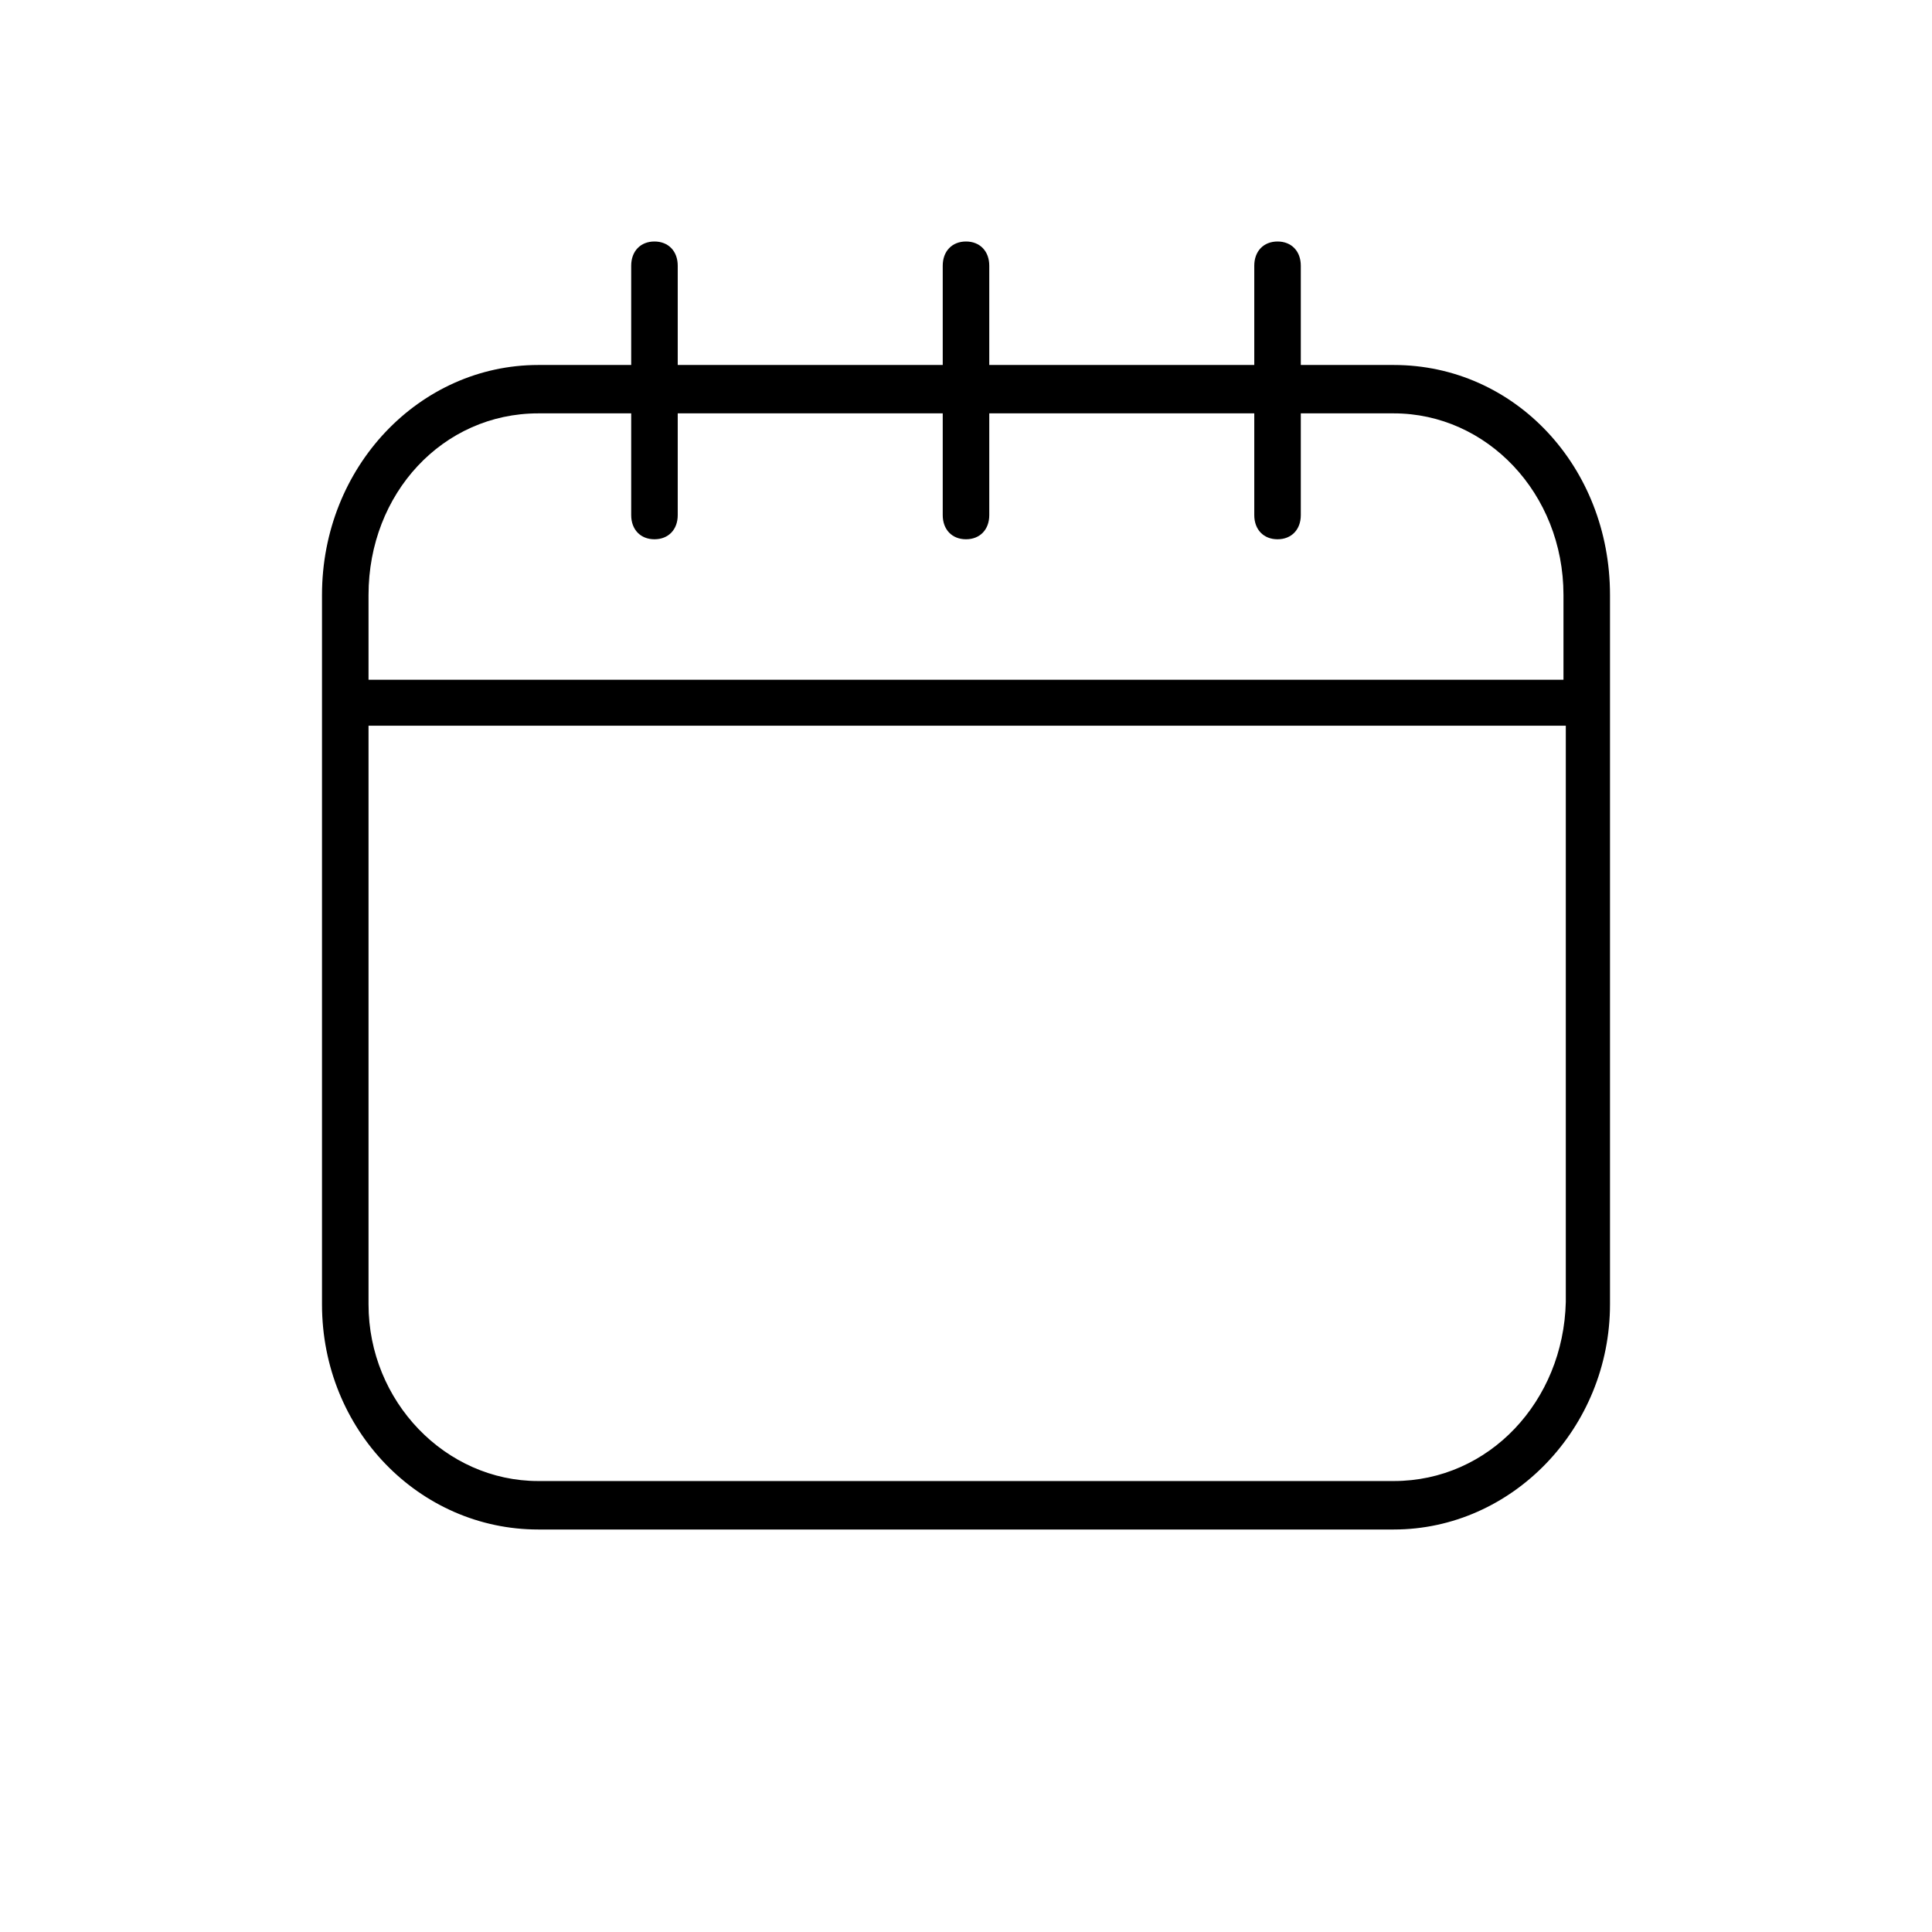
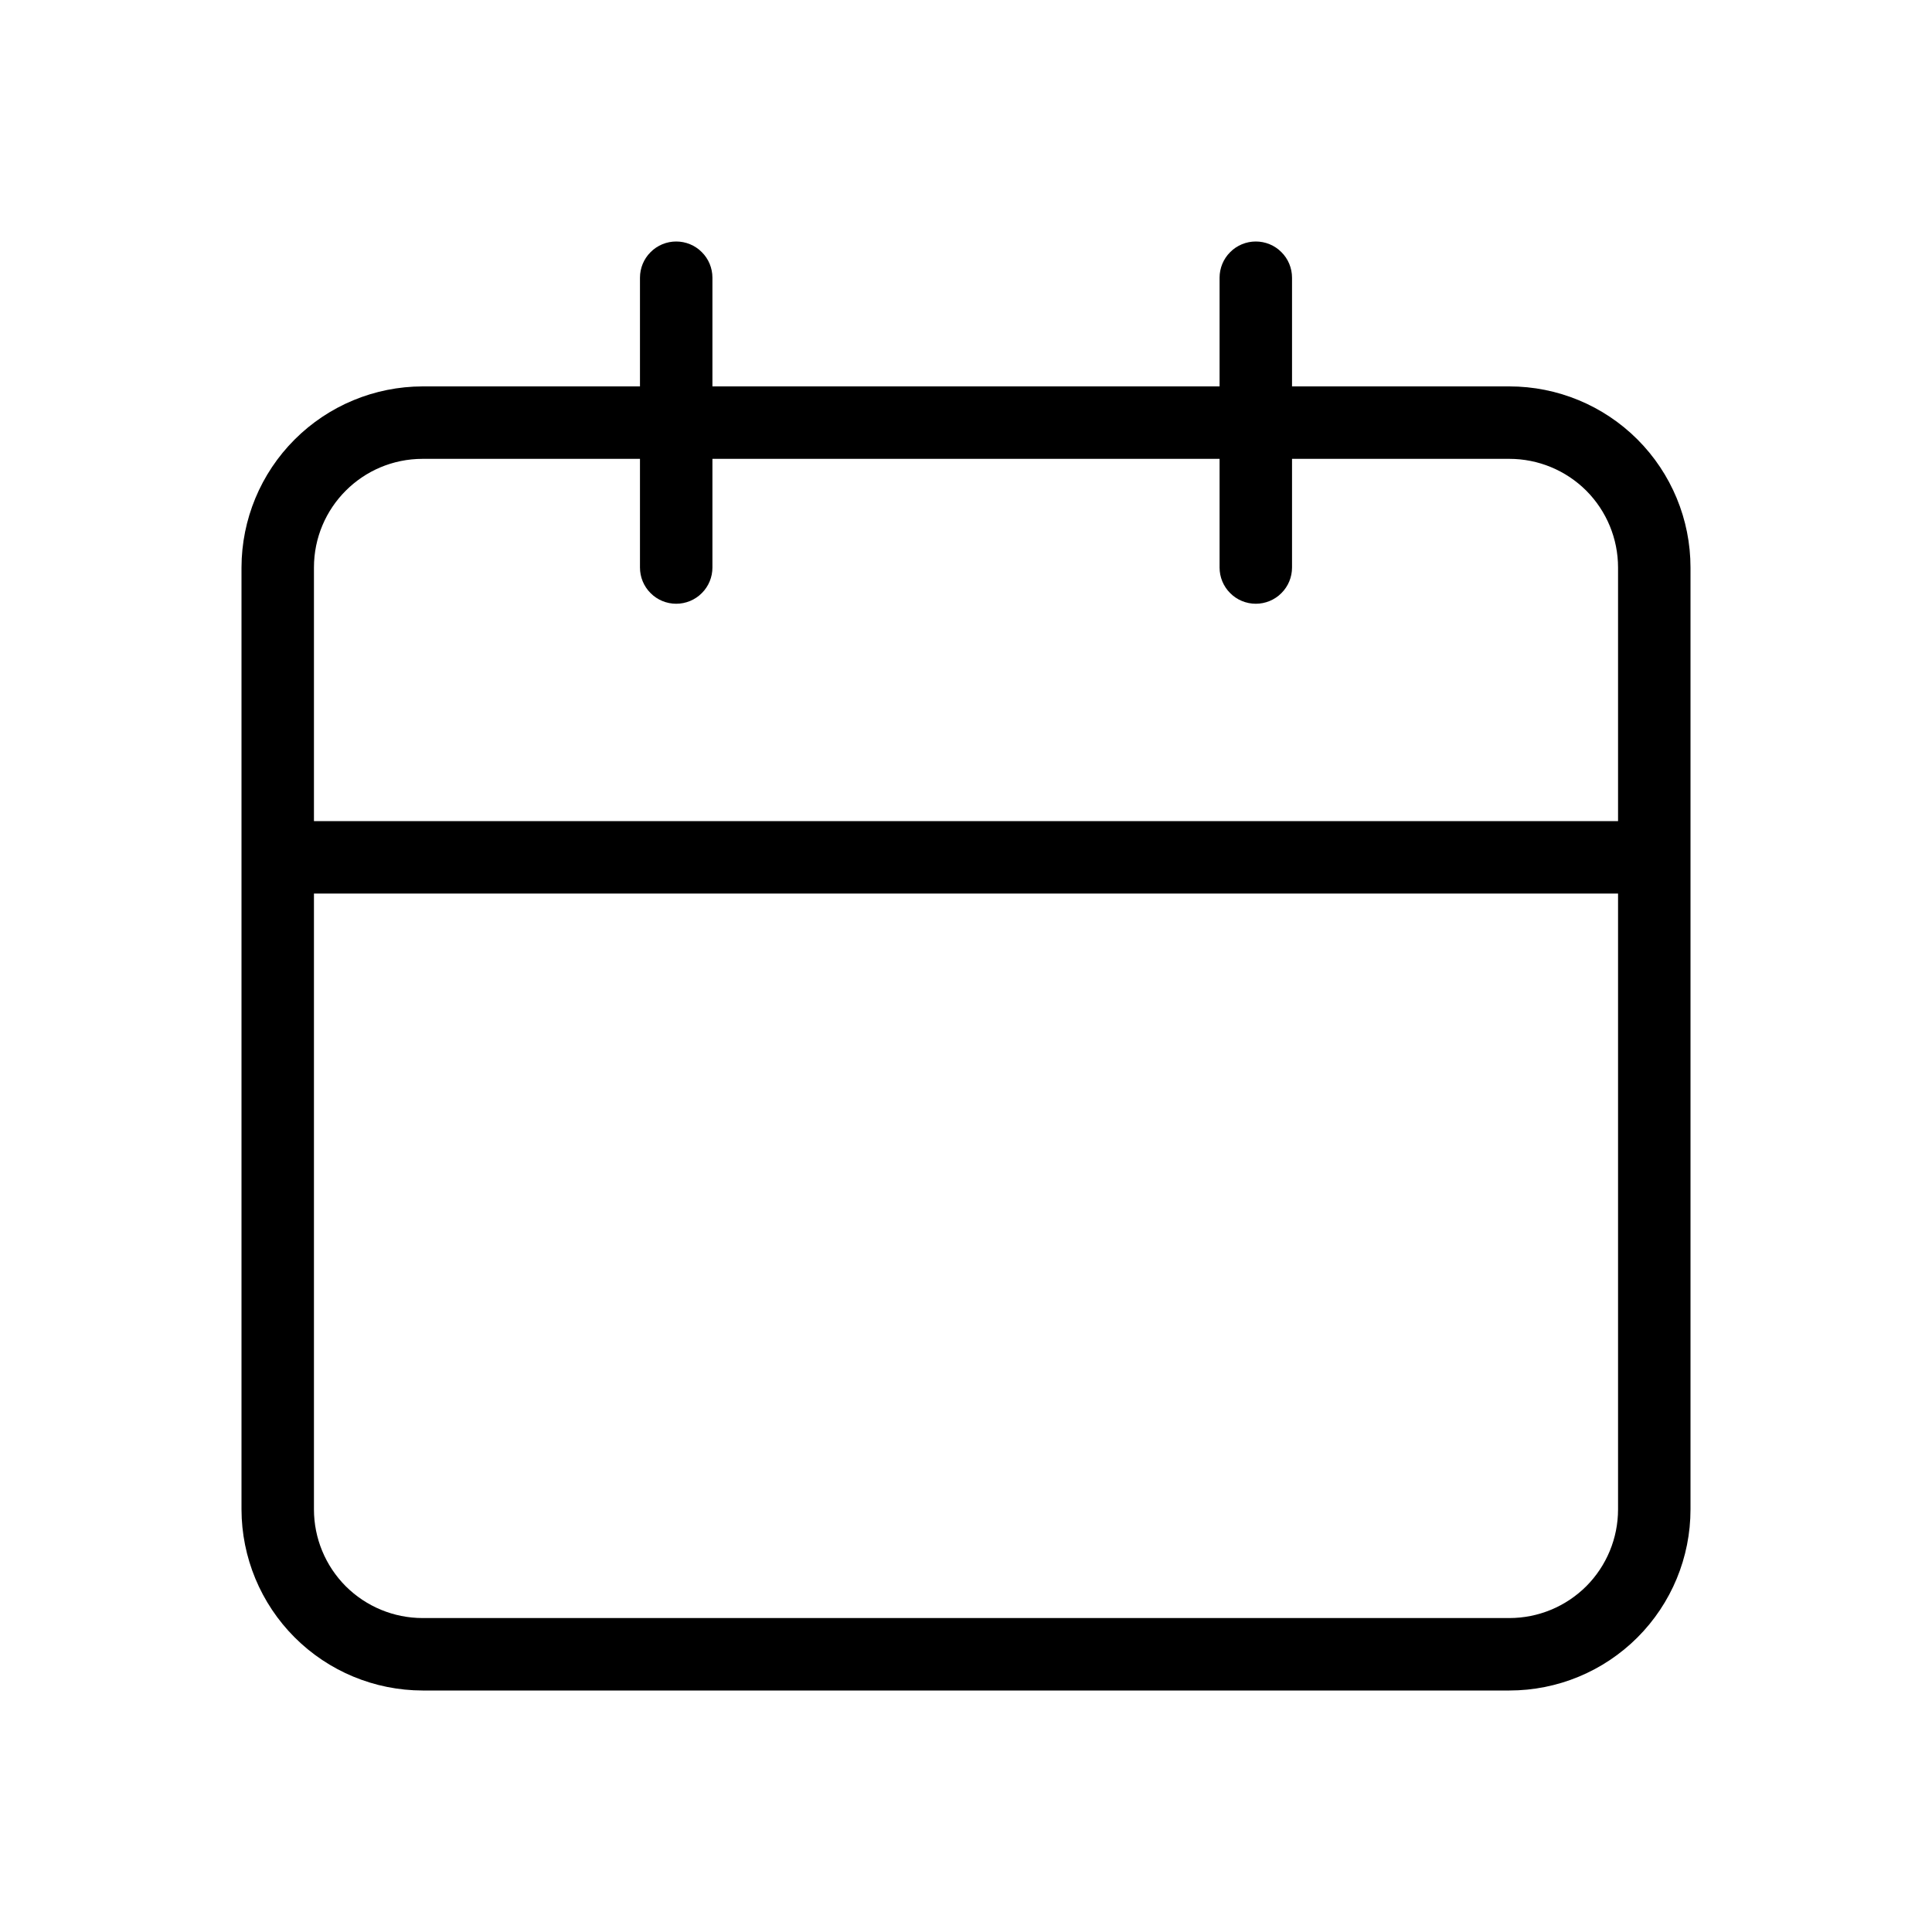
<svg xmlns="http://www.w3.org/2000/svg" width="24" height="24" viewBox="0 0 24 24" fill="none">
-   <path d="M17.314 4.534H16.159V3.301C16.159 3.12 16.043 3 15.87 3C15.697 3 15.581 3.12 15.581 3.301V4.534H12.289V3.301C12.289 3.12 12.173 3 12 3C11.827 3 11.711 3.12 11.711 3.301V4.534H8.419V3.301C8.419 3.12 8.303 3 8.13 3C7.957 3 7.841 3.12 7.841 3.301V4.534H6.686C5.213 4.534 4 5.797 4 7.391V16.203C4 17.767 5.213 19 6.686 19H17.314C18.787 19 20 17.737 20 16.203V7.391C20 5.797 18.816 4.534 17.314 4.534ZM6.686 5.135H7.841V6.399C7.841 6.579 7.957 6.699 8.13 6.699C8.303 6.699 8.419 6.579 8.419 6.399V5.135H11.711V6.399C11.711 6.579 11.827 6.699 12 6.699C12.173 6.699 12.289 6.579 12.289 6.399V5.135H15.581V6.399C15.581 6.579 15.697 6.699 15.87 6.699C16.043 6.699 16.159 6.579 16.159 6.399V5.135H17.314C18.469 5.135 19.422 6.128 19.422 7.391V8.444H4.578V7.391C4.578 6.128 5.502 5.135 6.686 5.135ZM17.314 18.398H6.686C5.531 18.398 4.578 17.406 4.578 16.203V9.015H19.451V16.173C19.422 17.406 18.498 18.398 17.314 18.398Z" fill="black" />
+   <path d="M18.75 4.8H16.05V3.45C16.05 3.331 16.003 3.216 15.918 3.132C15.834 3.047 15.719 3 15.6 3C15.481 3 15.366 3.047 15.282 3.132C15.197 3.216 15.15 3.331 15.15 3.45V4.8H8.85V3.45C8.85 3.331 8.803 3.216 8.718 3.132C8.634 3.047 8.519 3 8.4 3C8.281 3 8.166 3.047 8.082 3.132C7.997 3.216 7.95 3.331 7.95 3.45V4.8H5.25C4.653 4.801 4.082 5.038 3.66 5.46C3.238 5.882 3.001 6.453 3 7.05V18.75C3.001 19.346 3.238 19.918 3.66 20.34C4.082 20.762 4.653 20.999 5.25 21H18.75C19.347 21 19.919 20.763 20.341 20.341C20.763 19.919 21 19.347 21 18.75V7.05C21 6.453 20.763 5.881 20.341 5.459C19.919 5.037 19.347 4.8 18.75 4.8ZM20.1 18.75C20.1 19.108 19.958 19.451 19.705 19.705C19.451 19.958 19.108 20.1 18.75 20.1H5.25C4.892 20.1 4.549 19.958 4.295 19.705C4.042 19.451 3.9 19.108 3.9 18.75V11.1H20.1V18.75ZM20.1 10.2H3.9V7.05C3.9 6.305 4.503 5.7 5.25 5.7H7.95V7.05C7.95 7.169 7.997 7.284 8.082 7.368C8.166 7.453 8.281 7.5 8.4 7.5C8.519 7.5 8.634 7.453 8.718 7.368C8.803 7.284 8.85 7.169 8.85 7.05V5.7H15.15V7.05C15.15 7.169 15.197 7.284 15.282 7.368C15.366 7.453 15.481 7.5 15.6 7.5C15.719 7.5 15.834 7.453 15.918 7.368C16.003 7.284 16.05 7.169 16.05 7.05V5.7H18.75C19.108 5.7 19.451 5.842 19.705 6.095C19.958 6.349 20.1 6.692 20.1 7.05V10.2Z" fill="black" />
</svg>
